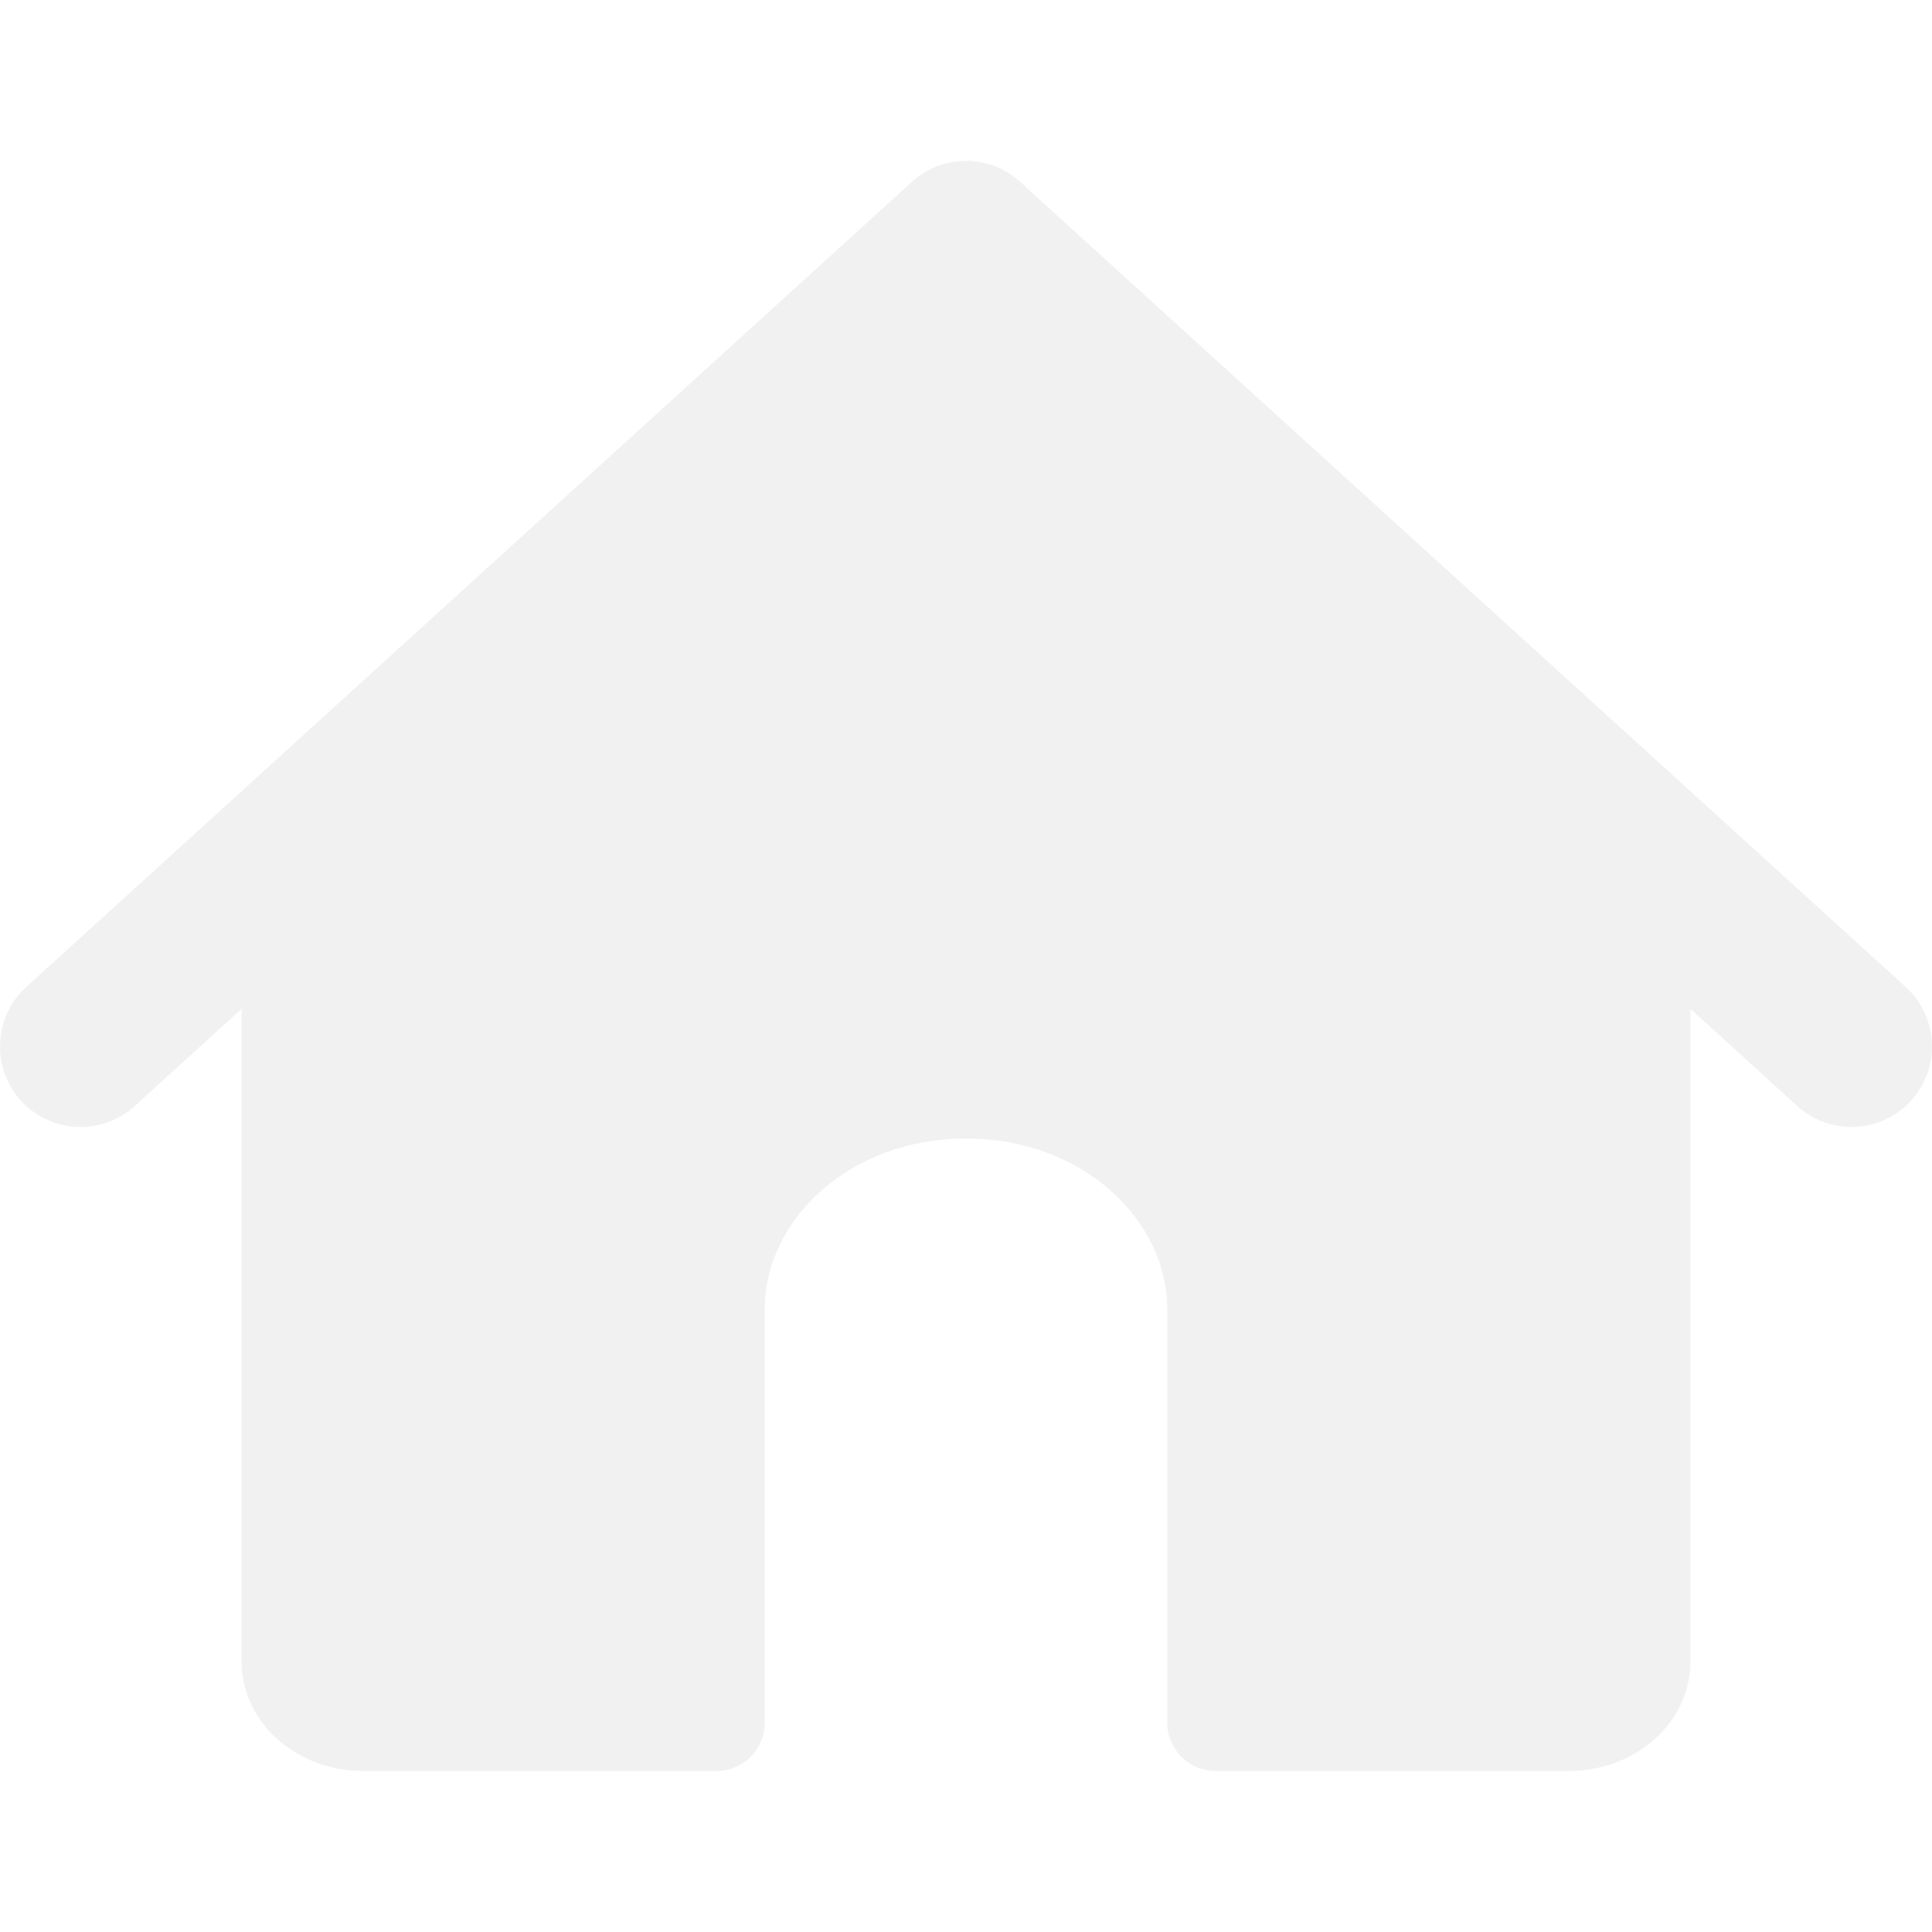
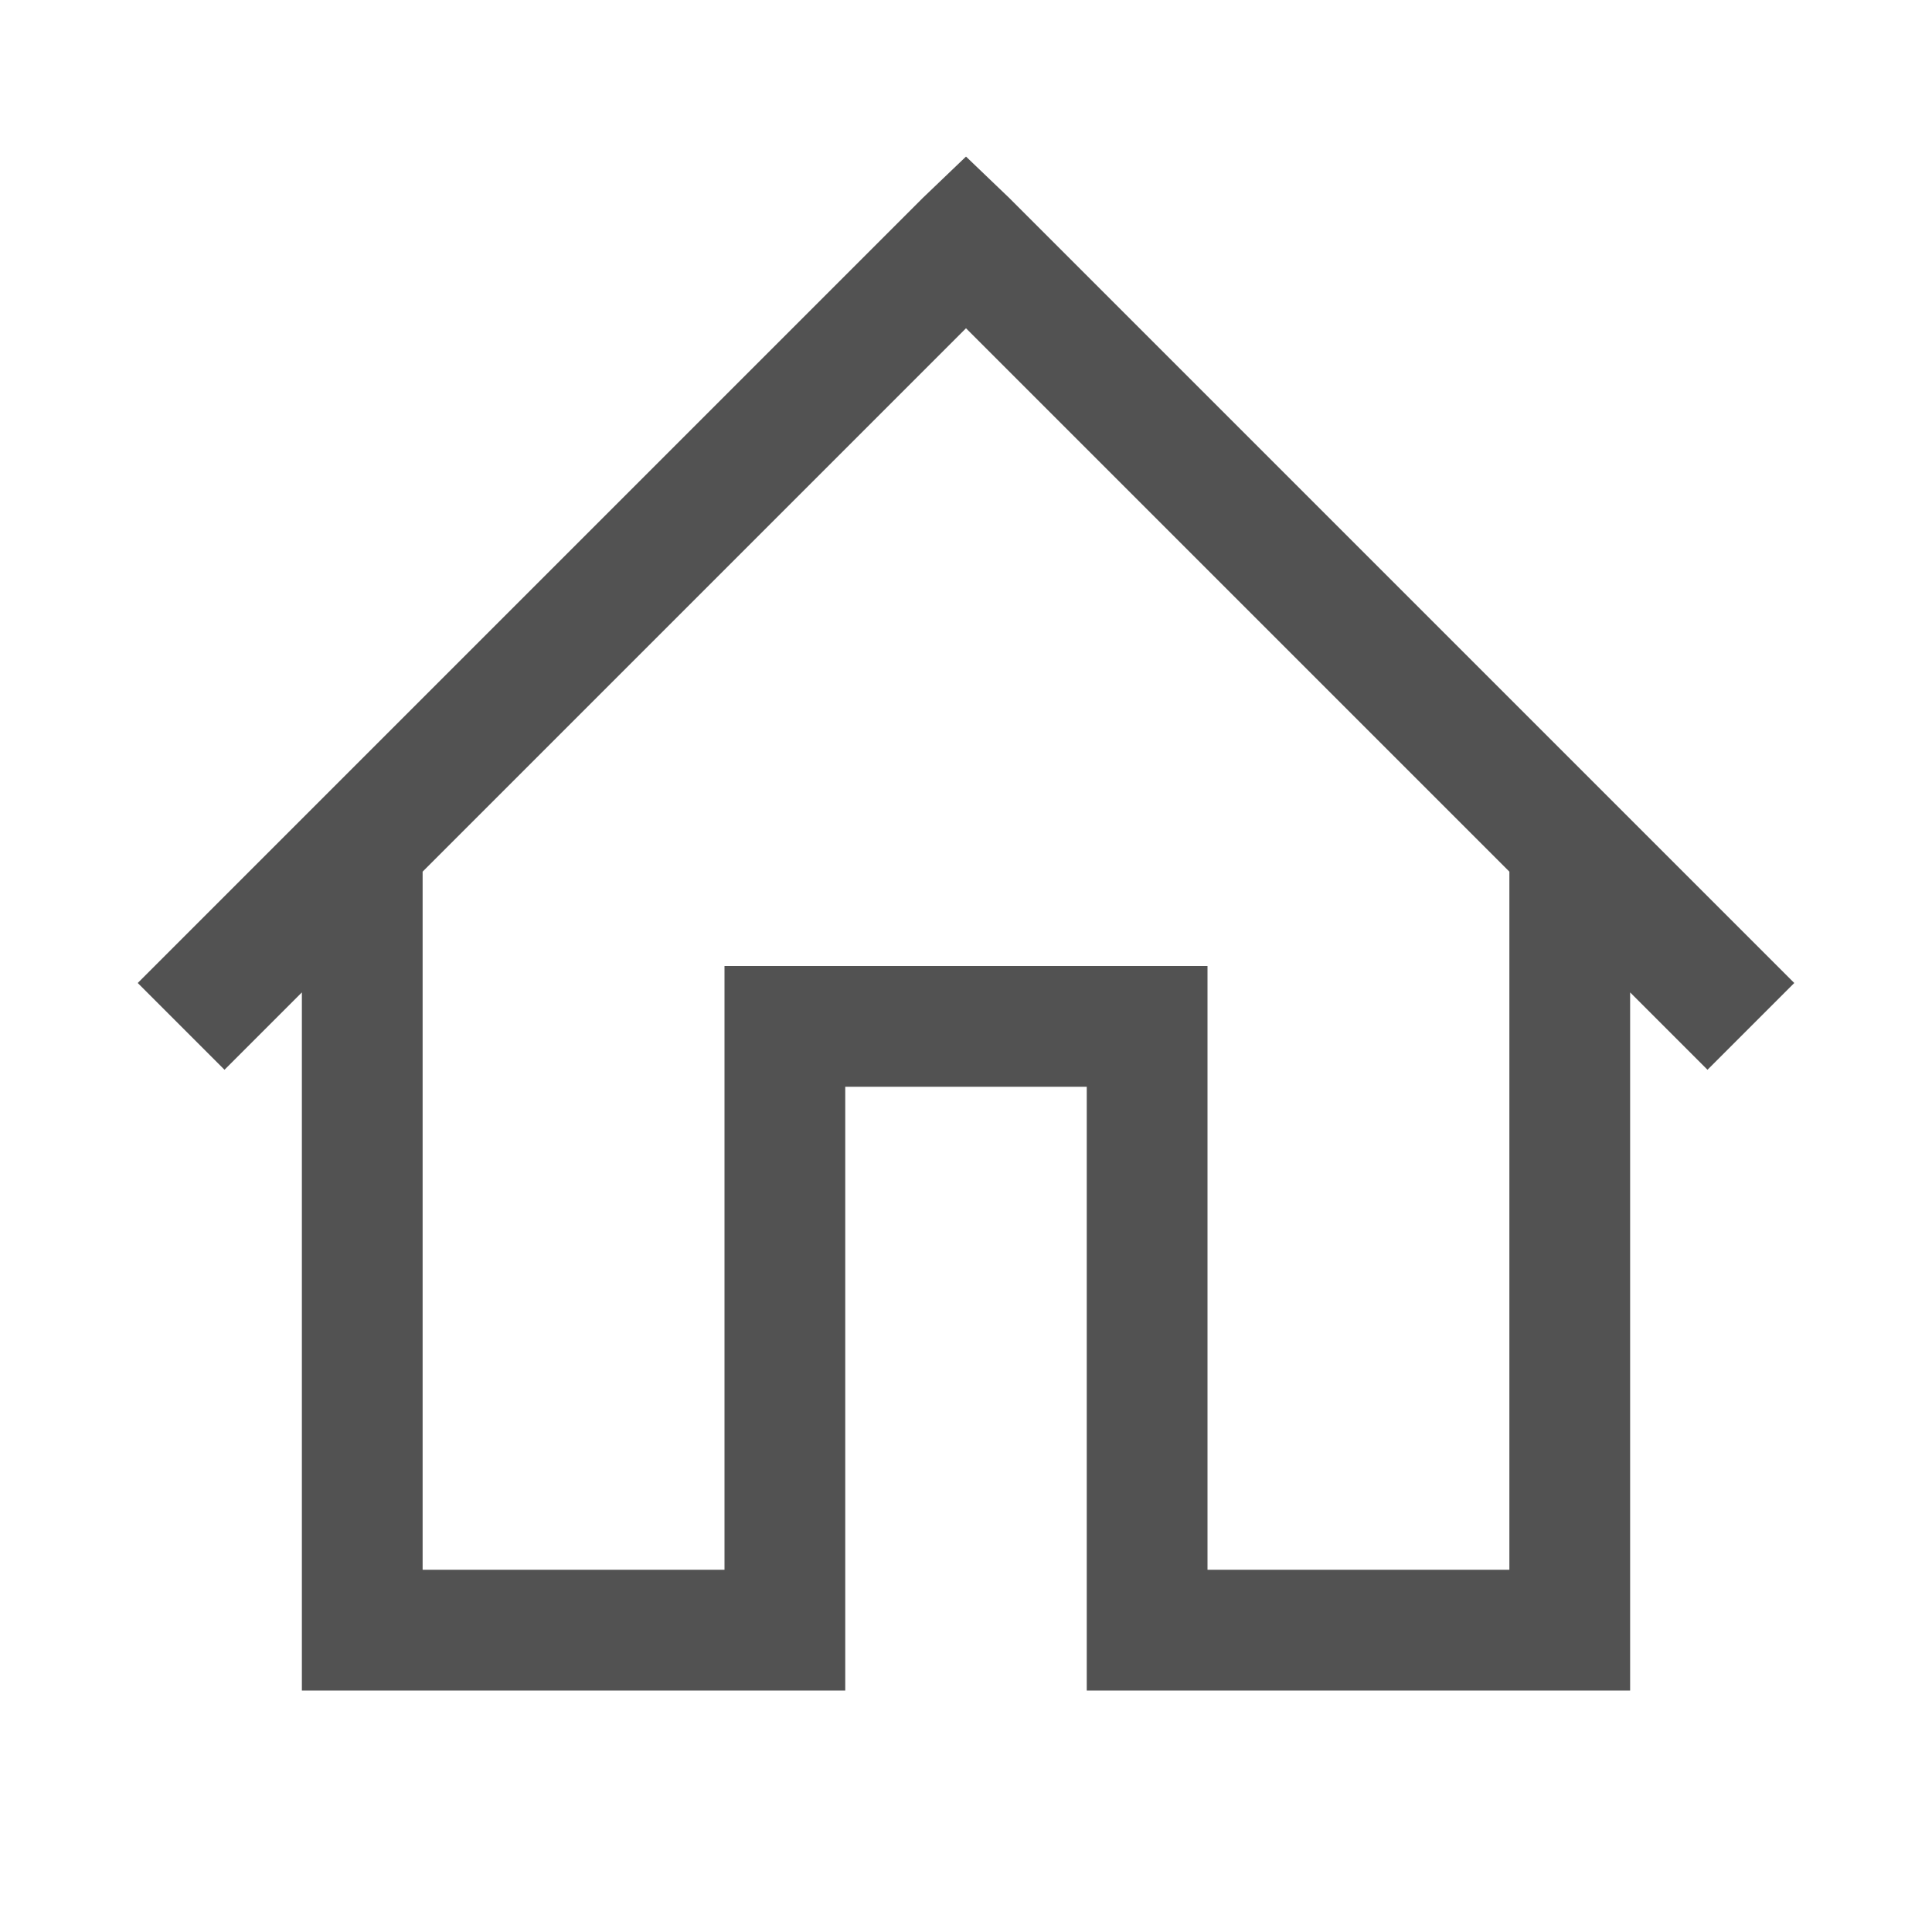
<svg xmlns="http://www.w3.org/2000/svg" width="24" height="24" viewBox="0 0 24 24" fill="none">
-   <g id="Frame 1094201">
-     <g id="Vector">
-       <path d="M3.5 20.627V10.61C3.5 10.371 3.612 10.142 3.81 9.977L11.31 3.741C11.697 3.42 12.303 3.42 12.69 3.741L20.19 9.977C20.388 10.142 20.5 10.371 20.5 10.61V20.627C20.5 21.109 20.052 21.5 19.5 21.5H15.1C15.045 21.5 15 21.455 15 21.4V16.262C15 14.816 13.657 13.643 12 13.643C10.343 13.643 9 14.816 9 16.262V21.4C9 21.455 8.955 21.5 8.9 21.5L4.5 21.5C3.948 21.5 3.5 21.109 3.5 20.627Z" fill="#F1F1F1" />
-       <path fill-rule="evenodd" clip-rule="evenodd" d="M12.37 4.125C12.169 3.958 11.831 3.958 11.63 4.125L4.13 10.362C4.036 10.44 4 10.532 4 10.61V20.627C4 20.771 4.158 21 4.5 21L8.5 21V16.262C8.5 14.478 10.133 13.143 12 13.143C13.867 13.143 15.5 14.478 15.5 16.262V21H19.5C19.842 21 20 20.771 20 20.627V10.61C20 10.532 19.964 10.44 19.87 10.362L12.37 4.125ZM10.991 3.356C11.562 2.881 12.438 2.881 13.009 3.356L20.509 9.593C20.811 9.844 21 10.209 21 10.61V20.627C21 21.447 20.262 22 19.5 22H15.1C14.769 22 14.5 21.731 14.5 21.4V16.262C14.5 15.153 13.447 14.143 12 14.143C10.553 14.143 9.5 15.153 9.5 16.262V21.4C9.5 21.731 9.231 22 8.9 22L4.5 22C3.738 22 3 21.447 3 20.627V10.61C3 10.209 3.188 9.844 3.491 9.593L10.991 3.356Z" fill="#F1F1F1" />
-       <path fill-rule="evenodd" clip-rule="evenodd" d="M11.26 2.327C11.632 1.919 12.264 1.889 12.673 2.26L23.673 12.26C24.081 12.632 24.111 13.264 23.74 13.673C23.368 14.081 22.736 14.111 22.327 13.74L11.327 3.74C10.919 3.368 10.889 2.736 11.26 2.327Z" fill="#F1F1F1" />
-       <path fill-rule="evenodd" clip-rule="evenodd" d="M12.74 2.327C12.368 1.919 11.736 1.889 11.327 2.26L0.327 12.26C-0.081 12.632 -0.111 13.264 0.26 13.673C0.632 14.081 1.264 14.111 1.673 13.74L12.673 3.74C13.081 3.368 13.111 2.736 12.74 2.327Z" fill="#F1F1F1" />
-     </g>
-   </g>
+   <path d="M12 1.945L11.461 2.461L1.711 12.211L2.789 13.289L3.75 12.328V21H10.5V13.5H13.5V21H20.25V12.328L21.211 13.289L22.289 12.211L12.539 2.461L12 1.945ZM12 4.078L18.75 10.828V19.5H15V12H9V19.5H5.25V10.828L12 4.078Z" fill="#525252" />
</svg>
